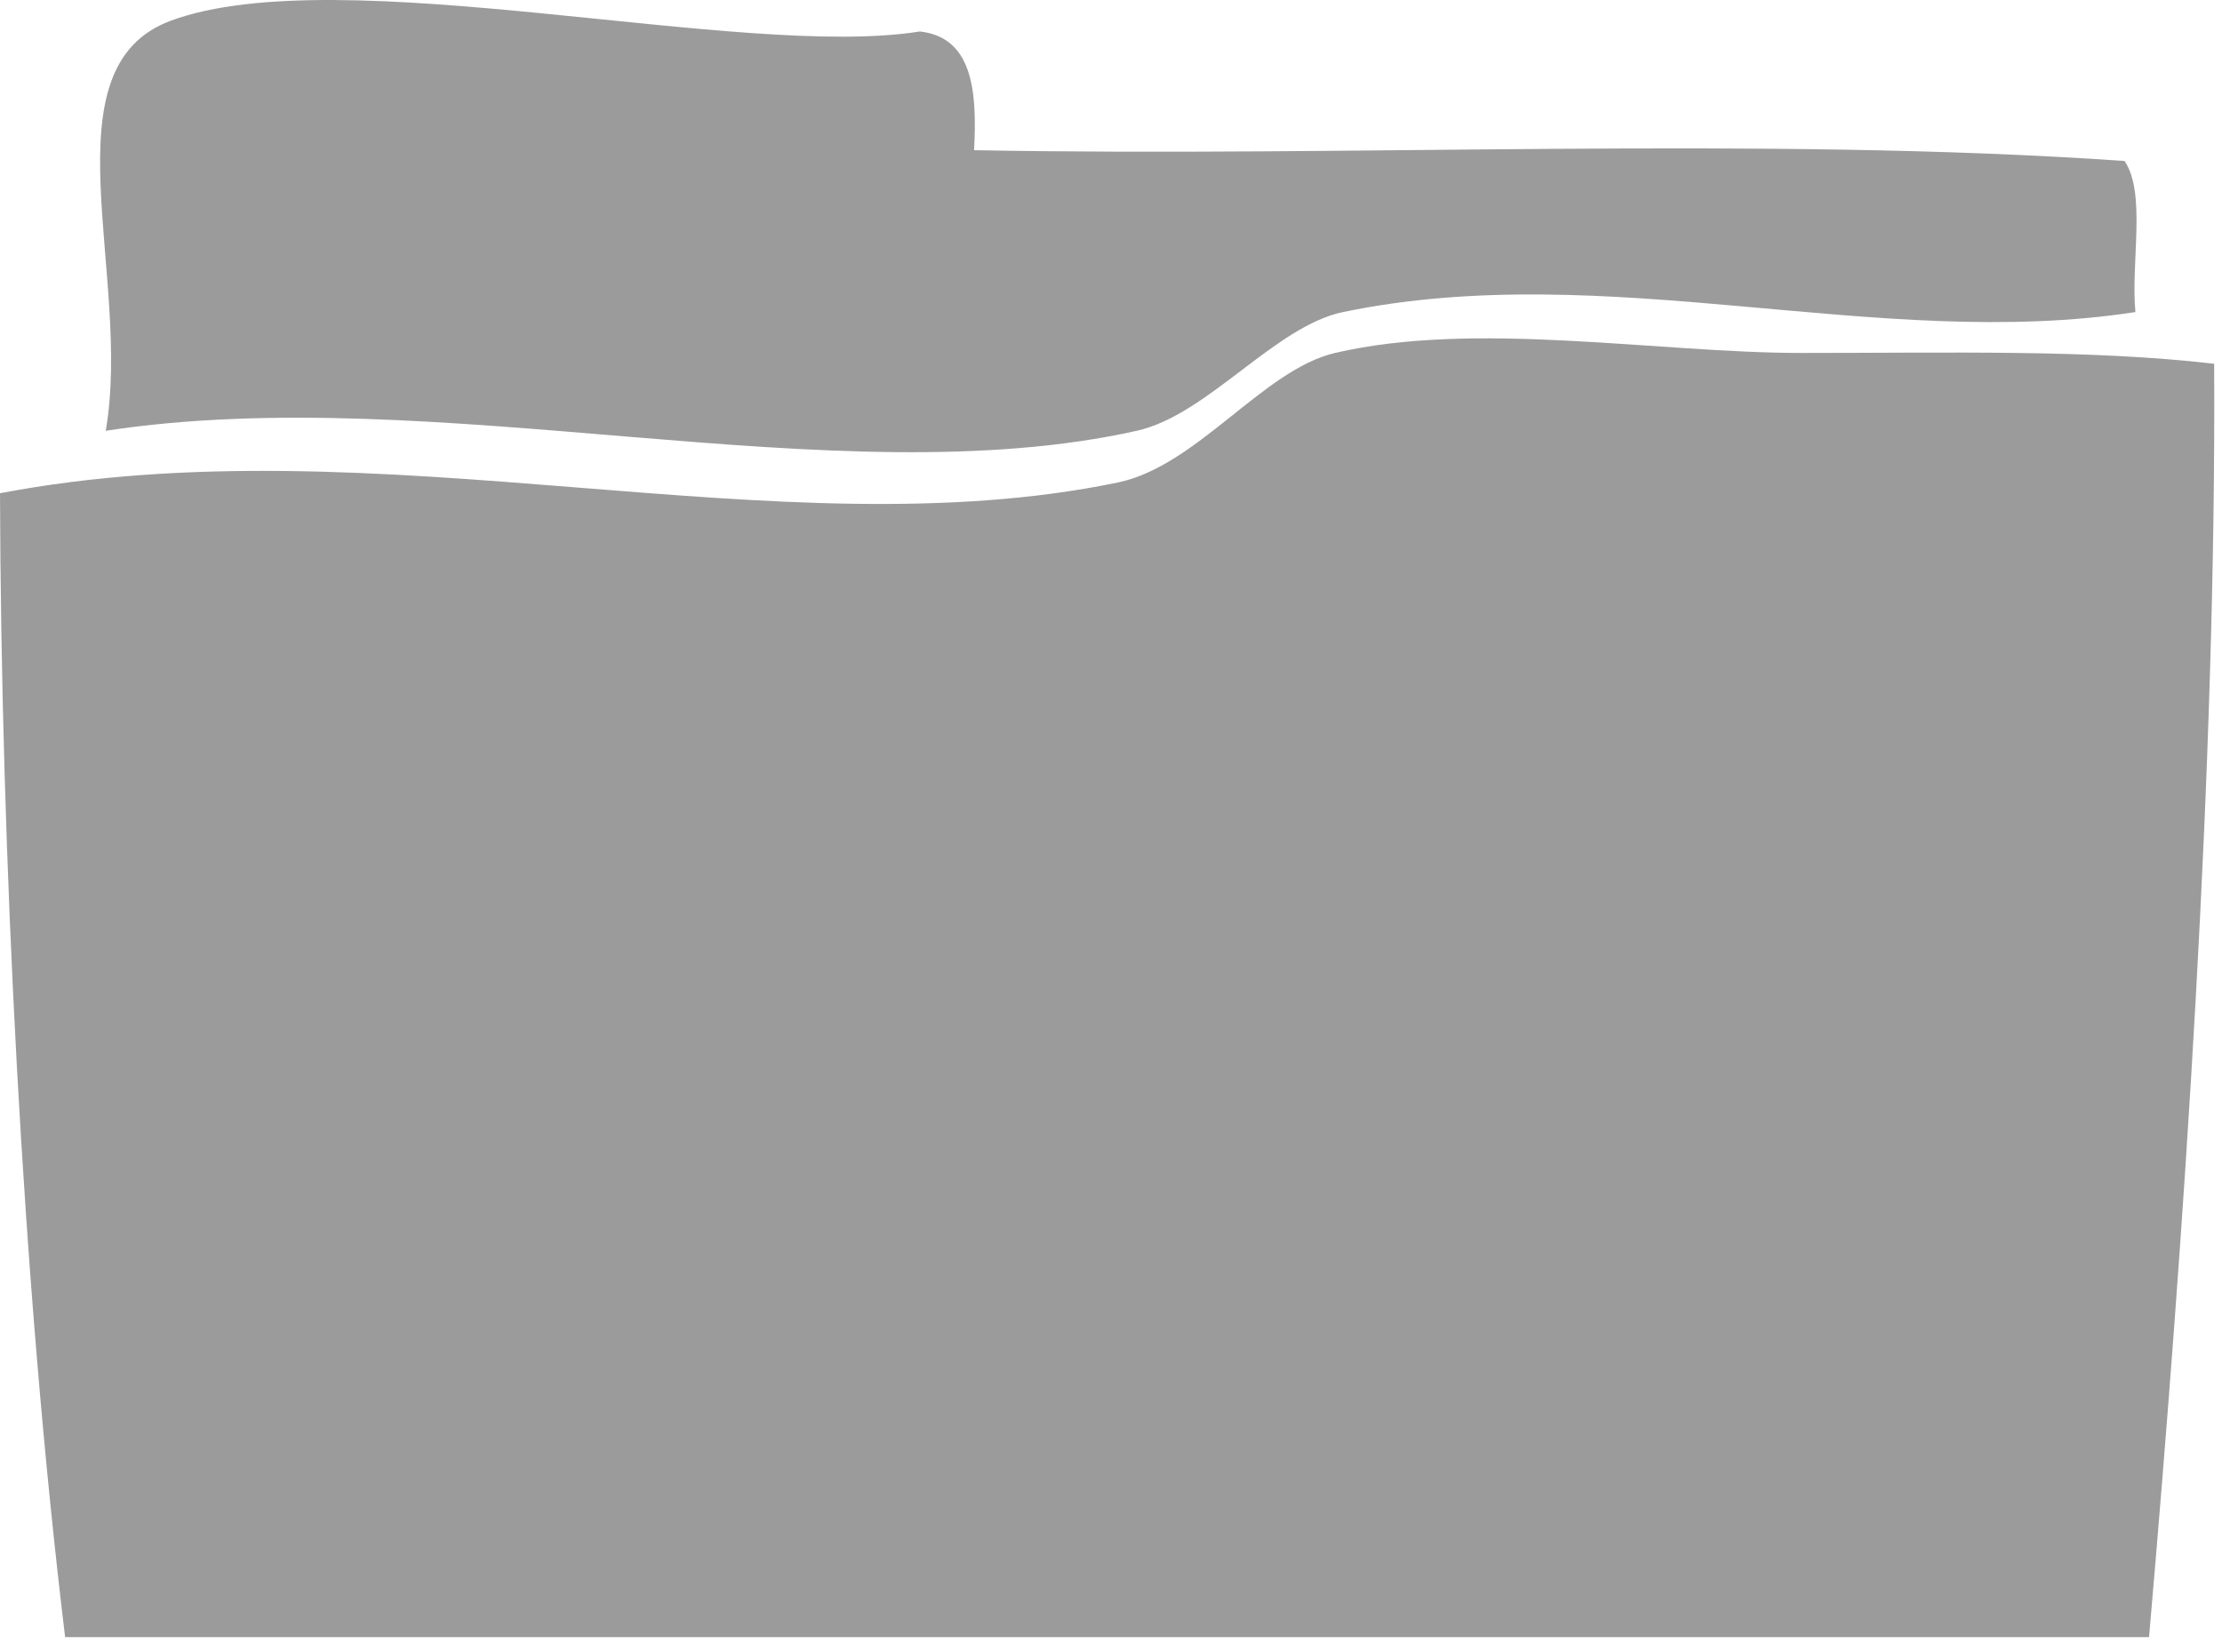
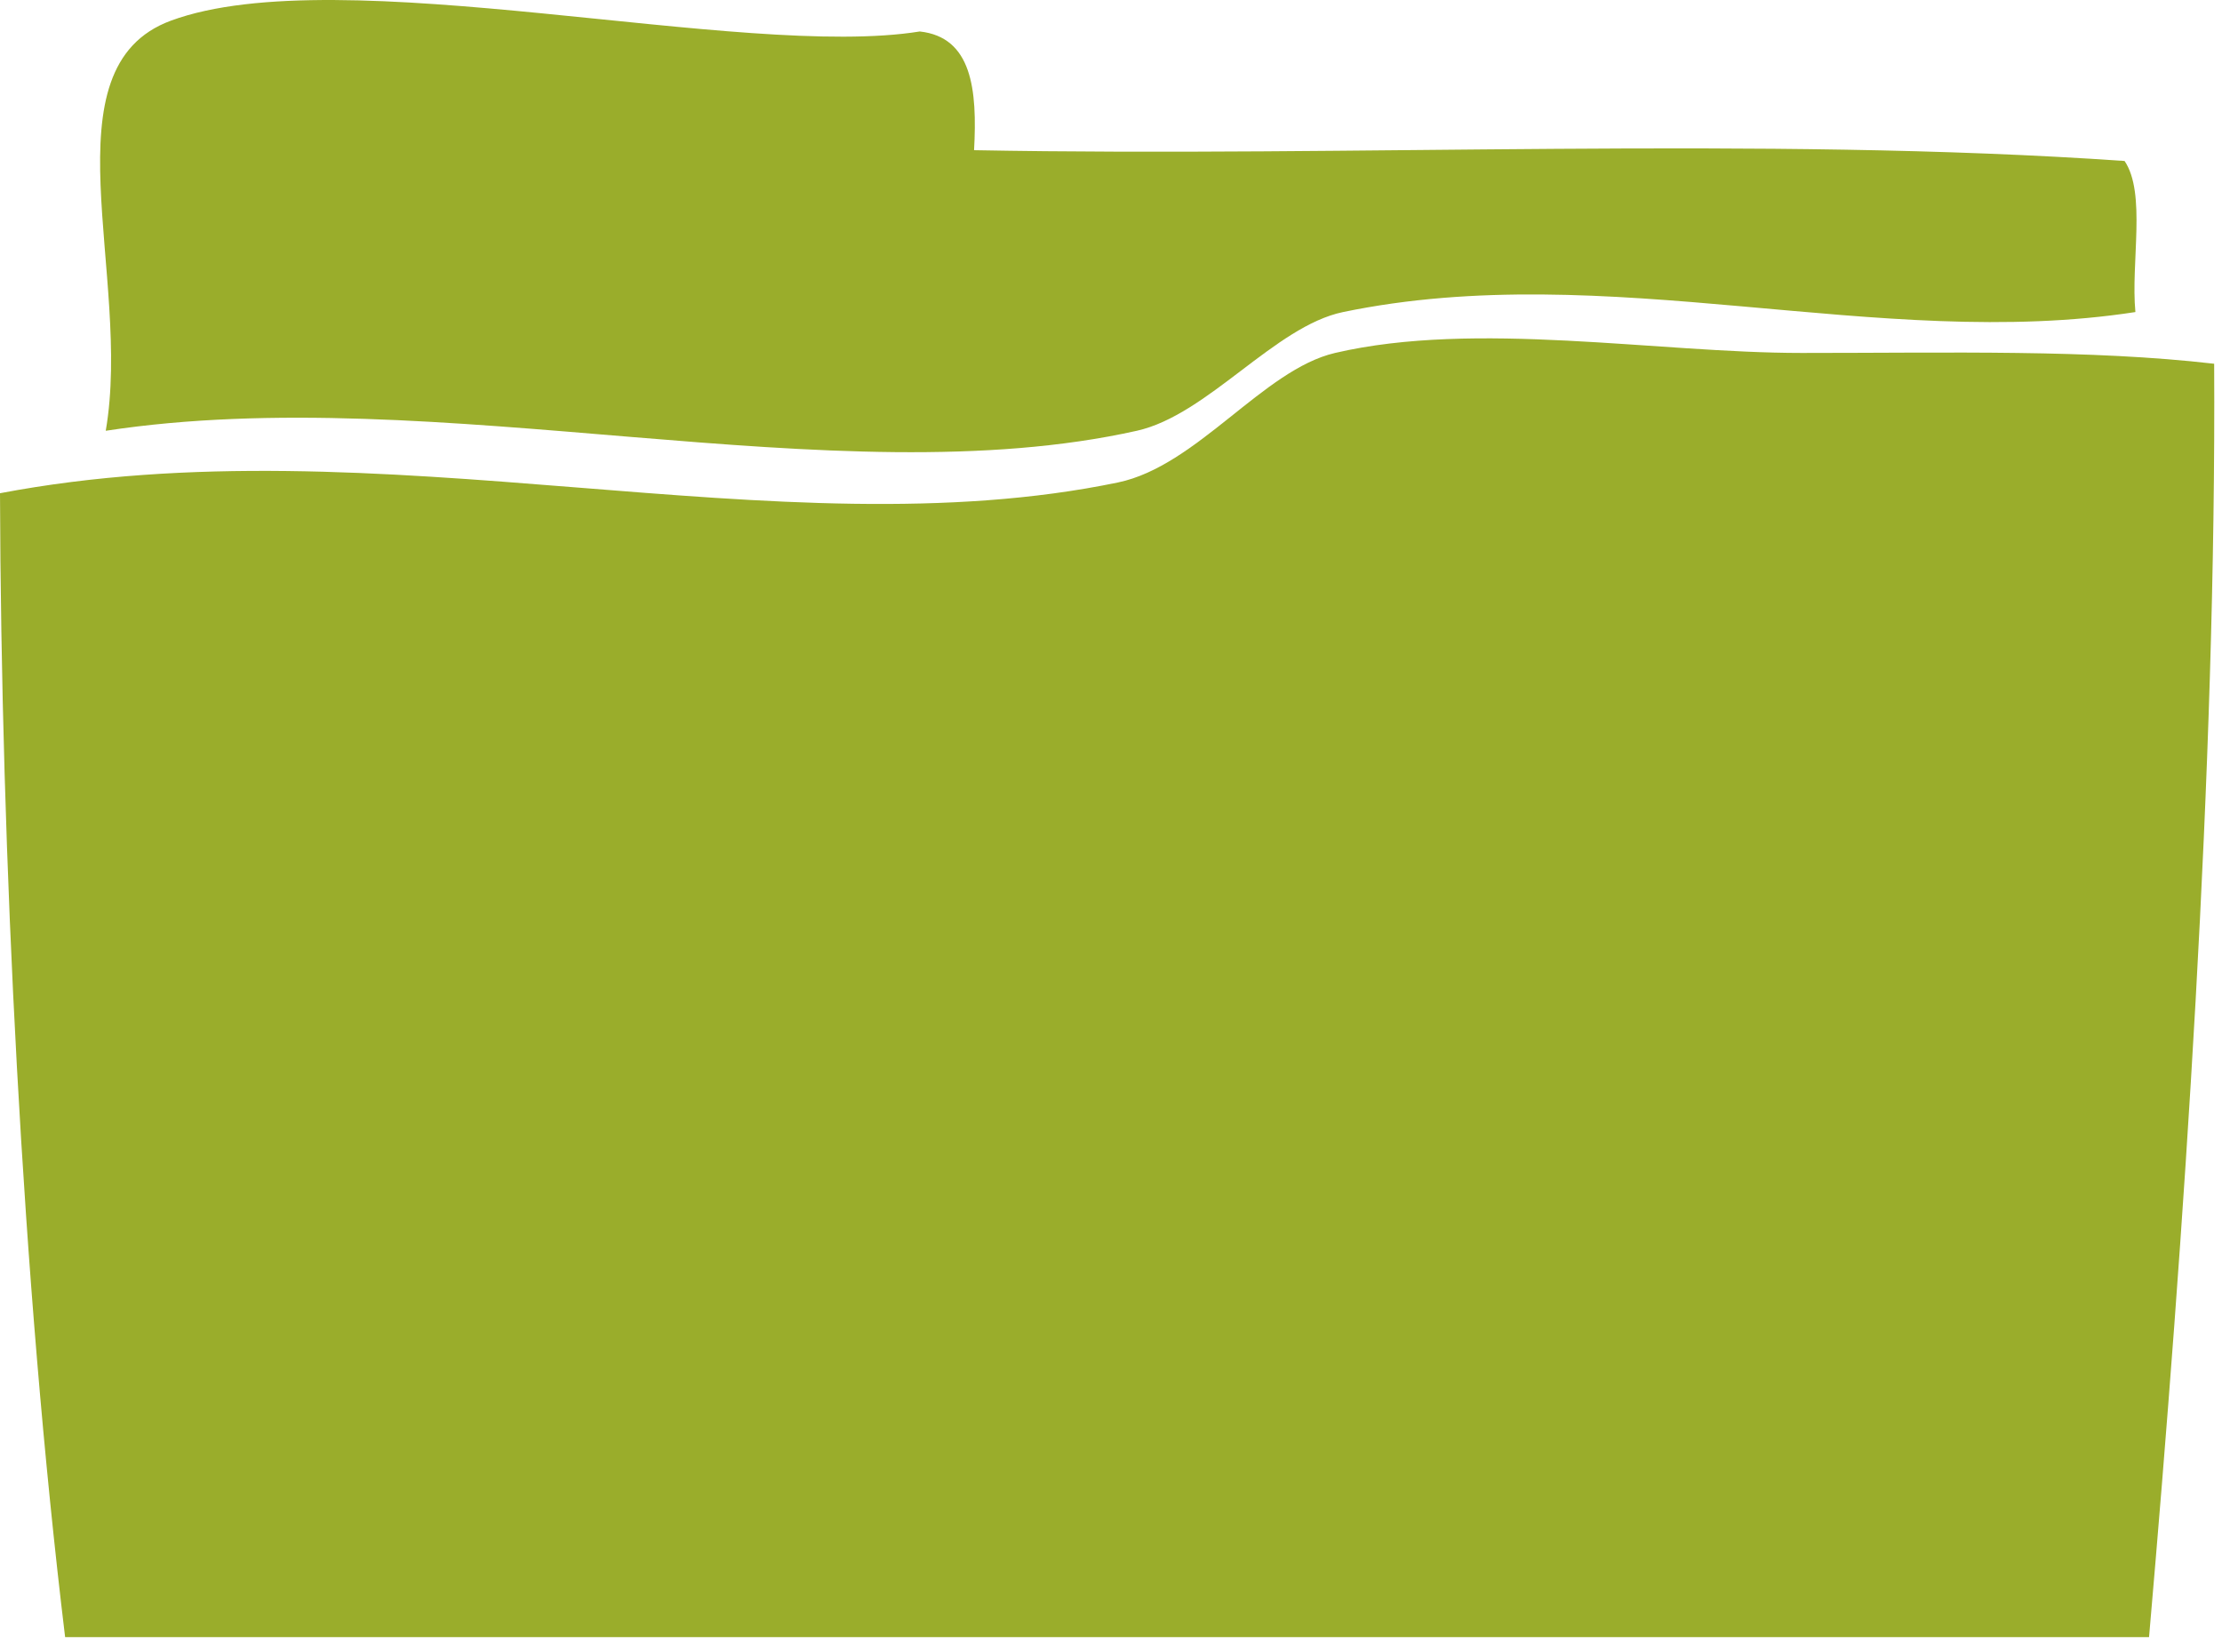
<svg xmlns="http://www.w3.org/2000/svg" width="78px" height="58px" viewBox="0 0 78 58" version="1.1">
  <defs />
-   <g id="style-guide" stroke="none" stroke-width="1" fill="none" fill-rule="evenodd">
-     <g id="Mockup---with-revised-logo" transform="translate(-520, -1208)" fill="#9B9B9B">
-       <g id="Group-10" transform="translate(520, 1208)">
-         <path d="M32.288,1.105 C34.117,1.306 34.31,3.135 34.193,5.273 C47.53,5.523 61.877,4.77 74.58,5.652 C75.346,6.784 74.795,9.226 74.96,10.956 C65.942,12.35 56.418,9.03 47.147,10.956 C44.744,11.455 42.397,14.568 39.908,15.124 C29.3,17.495 15.375,13.343 3.712,15.124 C4.651,9.693 1.527,2.377 5.998,0.726 C11.946,-1.469 26.058,2.111 32.288,1.105 L32.288,1.105 Z" id="Shape" />
-         <path d="M77.725,12.771 C77.803,27.006 76.671,43.29 75.439,57.479 L2.286,57.479 C0.784,45.077 0.038,29.914 0,17.317 C13.324,14.783 27.31,19.417 39.244,16.939 C42.025,16.361 44.344,12.979 46.864,12.392 C51.811,11.239 58.164,12.392 63.247,12.392 C68.505,12.392 73.35,12.267 77.725,12.771 L77.725,12.771 Z" id="Shape" />
+   <g id="Page-1" stroke="none" stroke-width="1" fill="none" fill-rule="evenodd">
+     <g id="Group" fill="#9AAD2B">
+       <g id="business">
+         <g id="style-guide">
+           <g id="Mockup---with-revised-logo">
+             <path d="M34.193,5.273 C47.53,5.523 61.877,4.77 74.58,5.652 C75.346,6.784 74.795,9.226 74.96,10.956 C65.942,12.35 56.418,9.03 47.147,10.956 C44.744,11.455 42.397,14.568 39.908,15.124 C29.3,17.495 15.375,13.343 3.712,15.124 C4.651,9.693 1.527,2.377 5.998,0.726 C11.946,-1.469 26.058,2.111 32.288,1.105 C34.117,1.306 34.31,3.135 34.193,5.273 Z" id="Shape" />
+             <path d="M75.439,57.479 L2.286,57.479 C0.784,45.077 0.038,29.914 0,17.317 C13.324,14.783 27.31,19.417 39.244,16.939 C42.025,16.361 44.344,12.979 46.864,12.392 C51.811,11.239 58.164,12.392 63.247,12.392 C68.505,12.392 73.35,12.267 77.725,12.771 C77.803,27.006 76.671,43.29 75.439,57.479 Z" id="Shape" />
+           </g>
+         </g>
      </g>
    </g>
  </g>
</svg>
